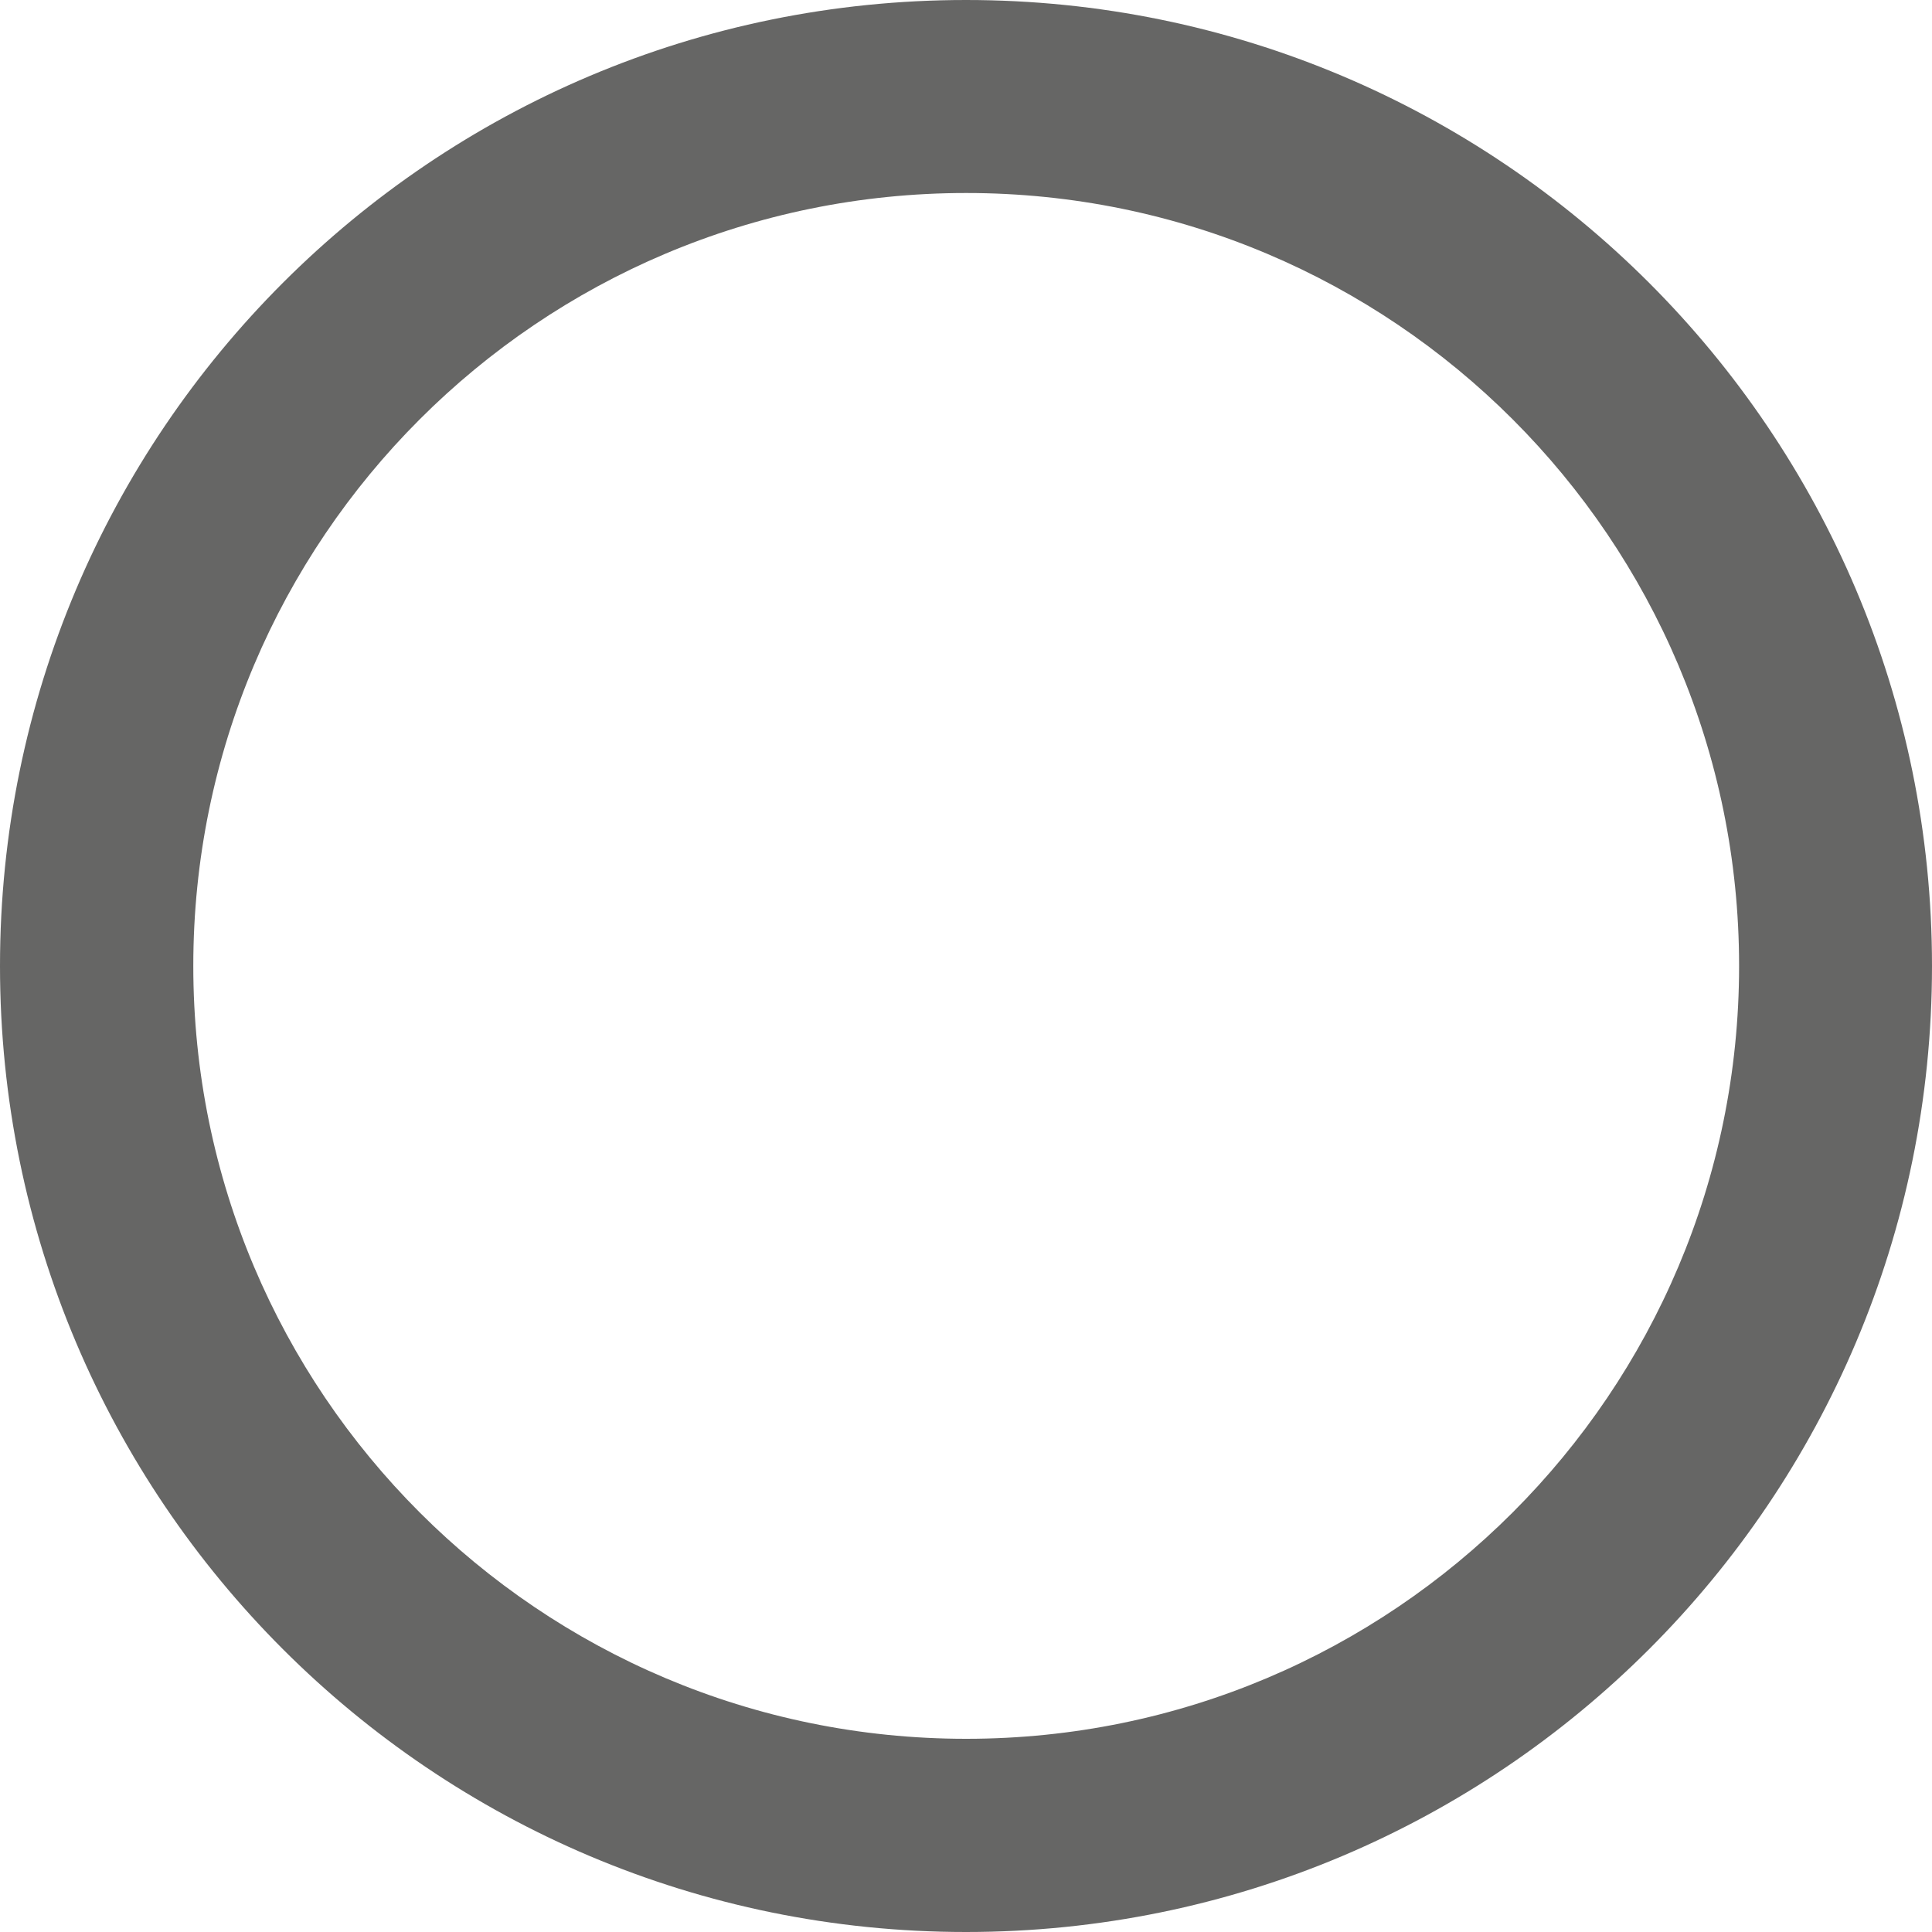
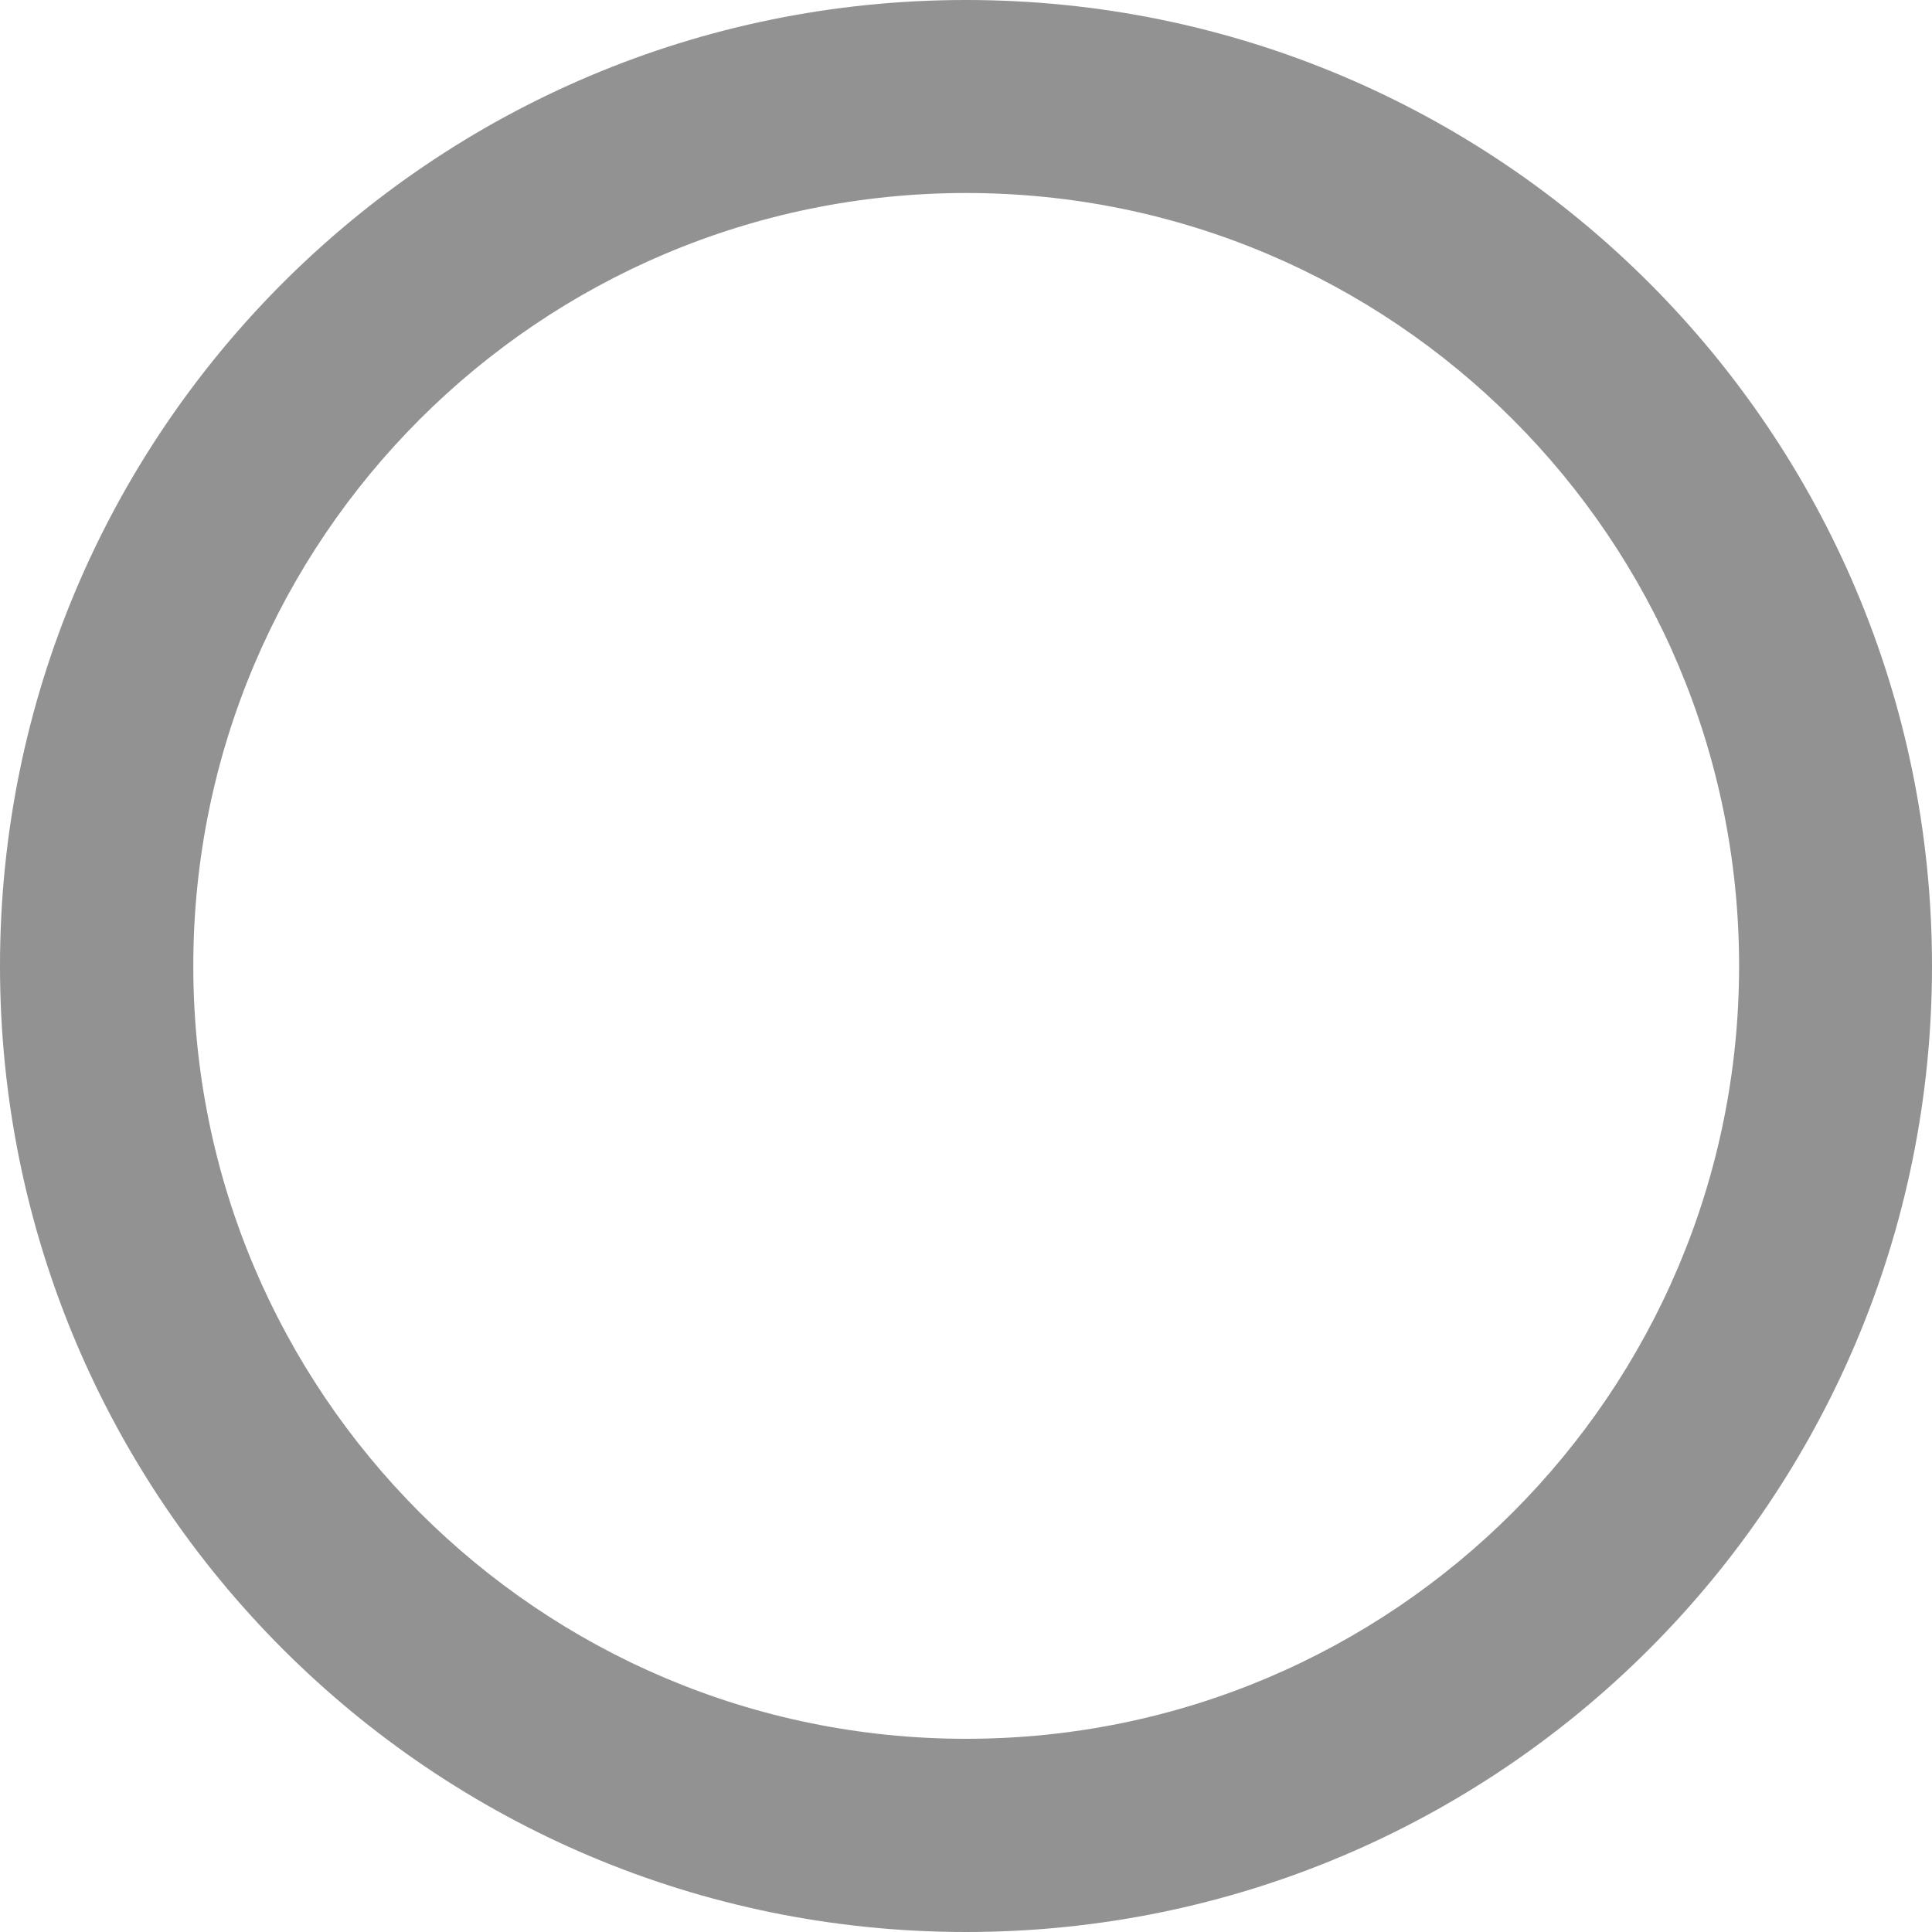
<svg xmlns="http://www.w3.org/2000/svg" width="40" height="40" viewBox="0 0 40 40" version="1.1" id="svg4541">
  <defs id="defs4545" />
  <path d="M -4,-4 H 44 V 44 H -4 Z" id="path4537" style="fill:none" />
  <g id="g828" transform="rotate(90,24,20)">
-     <path id="path4539" d="M 24,4 C 12.95,4 4,12.95 4,24 4,35.05 12.95,44 24,44 35.05,44 44,35.05 44,24 44,12.95 35.05,4 24,4 Z M 23.998,7.994 A 16.002,16.002 0 0 1 40,23.996 16.002,16.002 0 0 1 23.998,39.998 16.002,16.002 0 0 1 7.996,23.996 16.002,16.002 0 0 1 23.998,7.994 Z" style="fill:#666665;fill-opacity:1" />
+     <path id="path4539" d="M 24,4 C 12.95,4 4,12.95 4,24 4,35.05 12.95,44 24,44 35.05,44 44,35.05 44,24 44,12.95 35.05,4 24,4 Z M 23.998,7.994 A 16.002,16.002 0 0 1 40,23.996 16.002,16.002 0 0 1 23.998,39.998 16.002,16.002 0 0 1 7.996,23.996 16.002,16.002 0 0 1 23.998,7.994 Z" style="fill:#929292;fill-opacity:1" />
  </g>
</svg>
